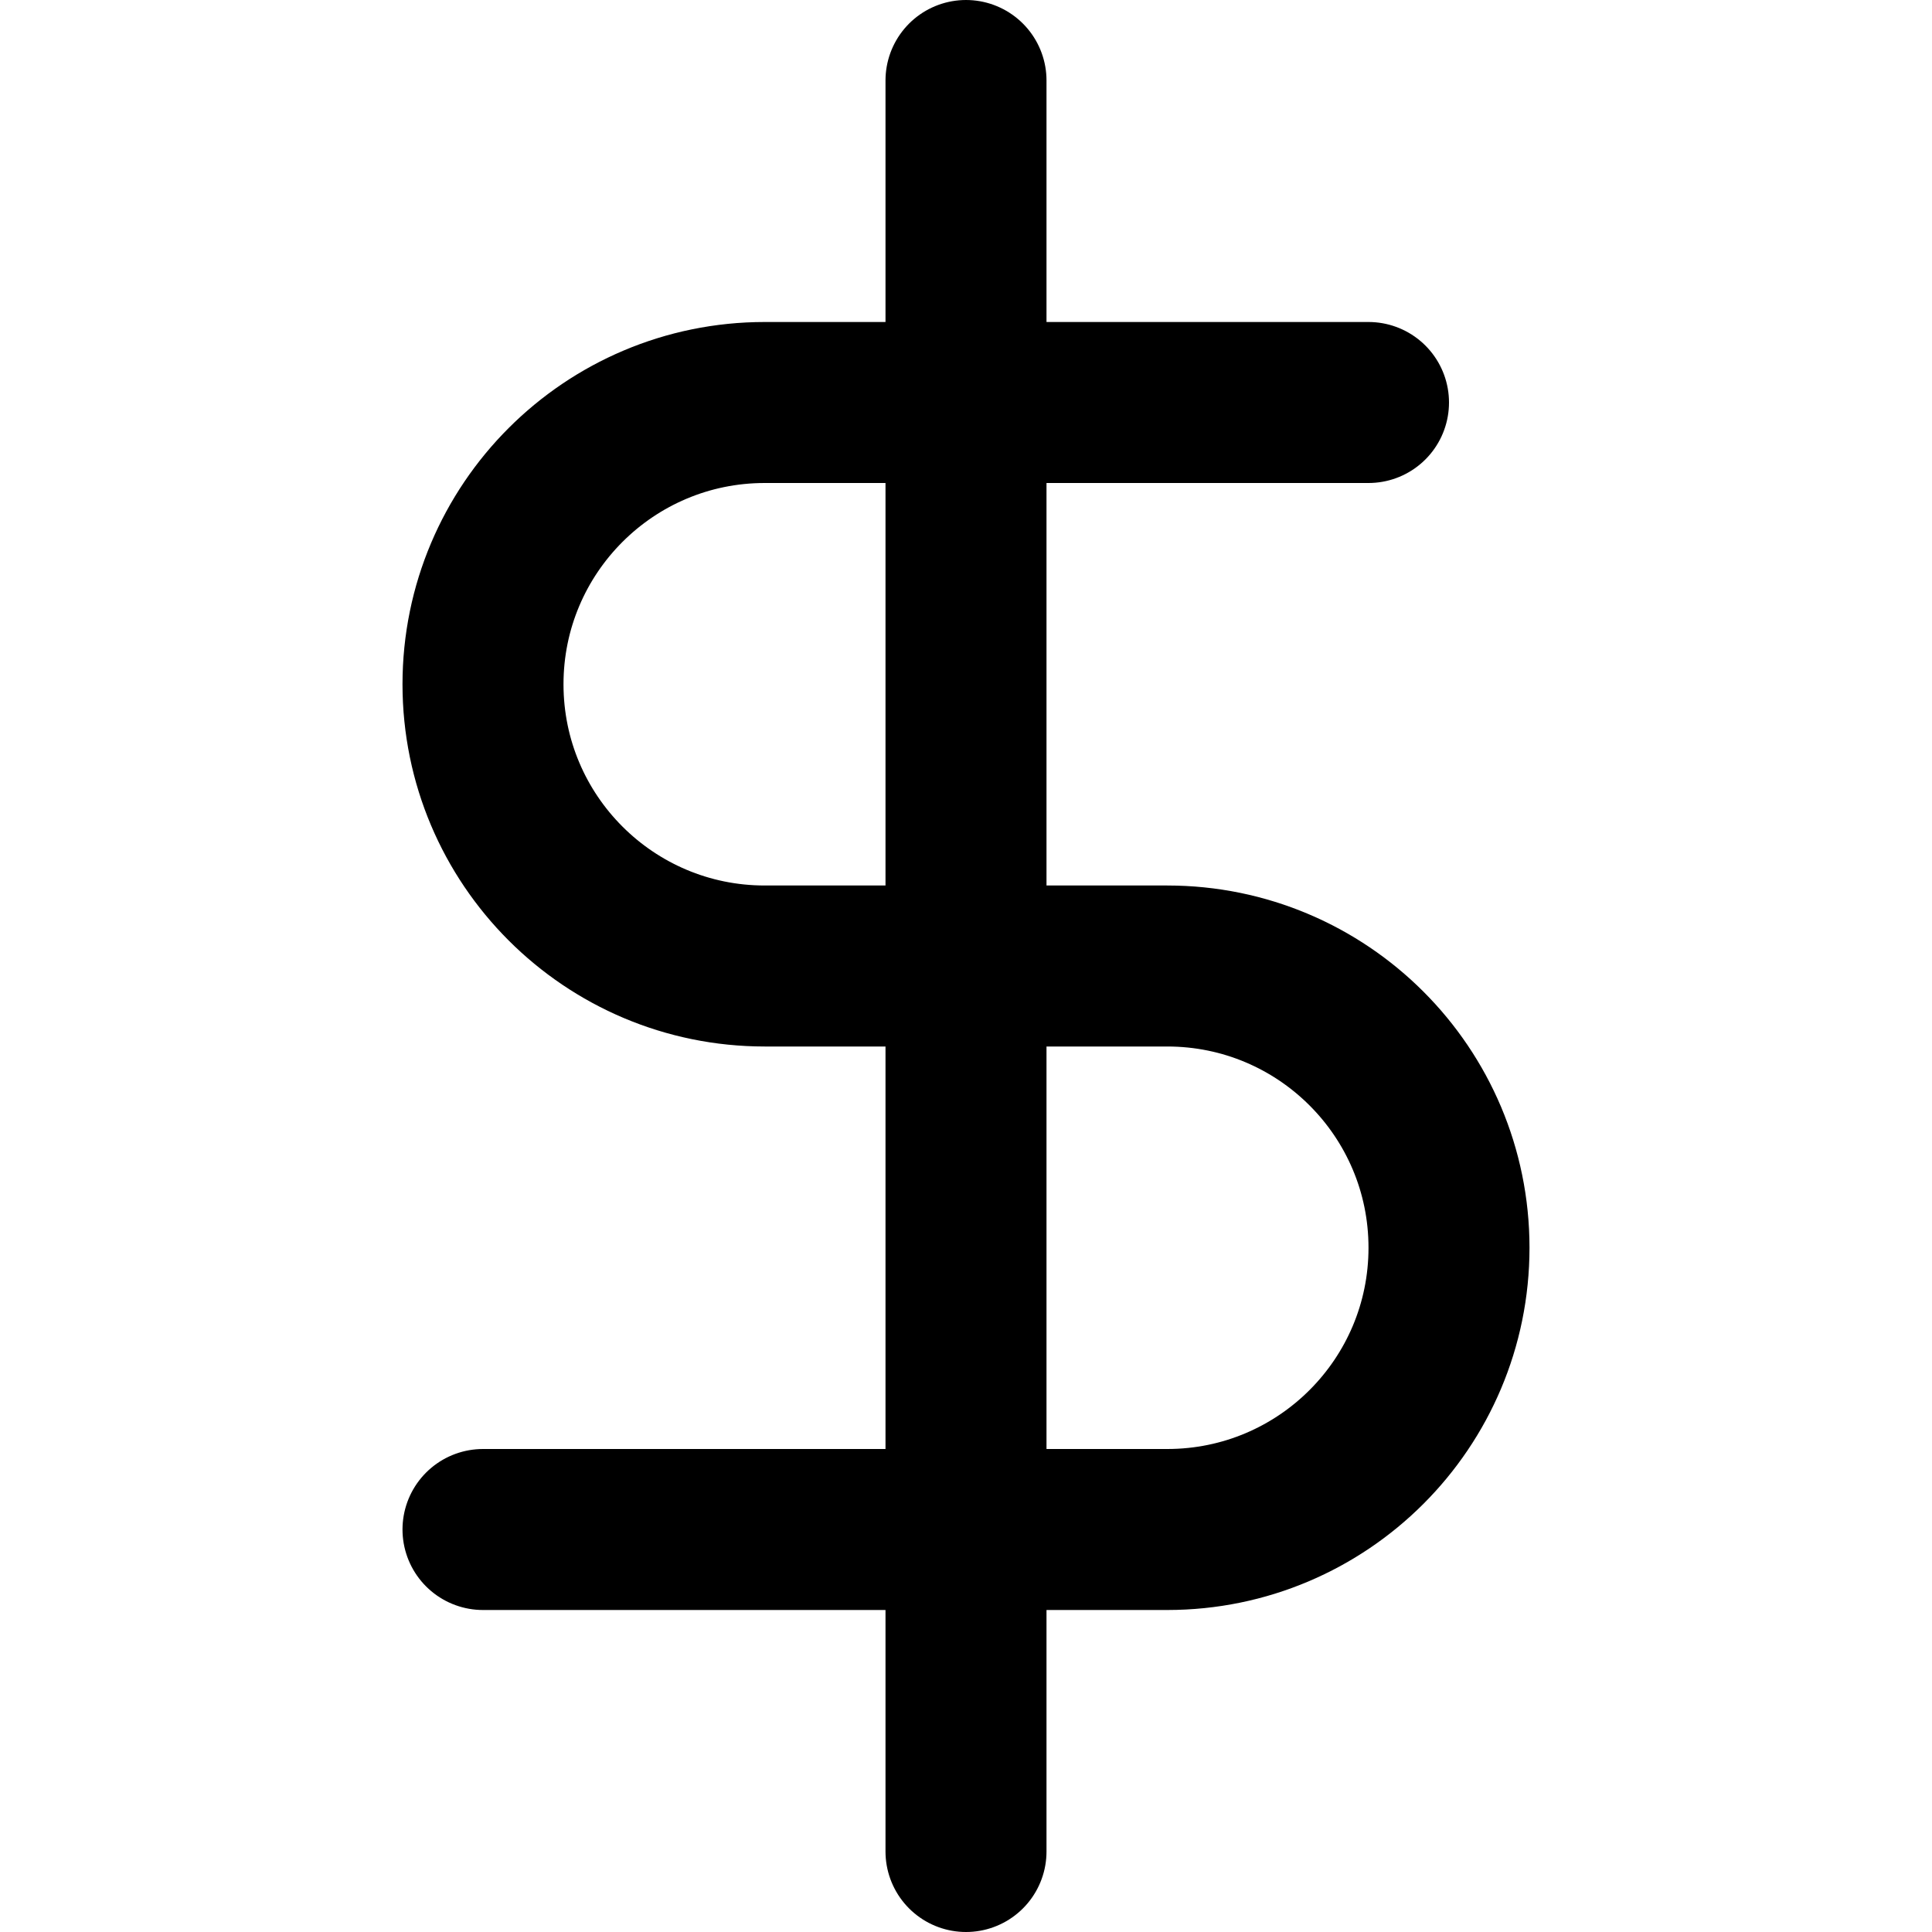
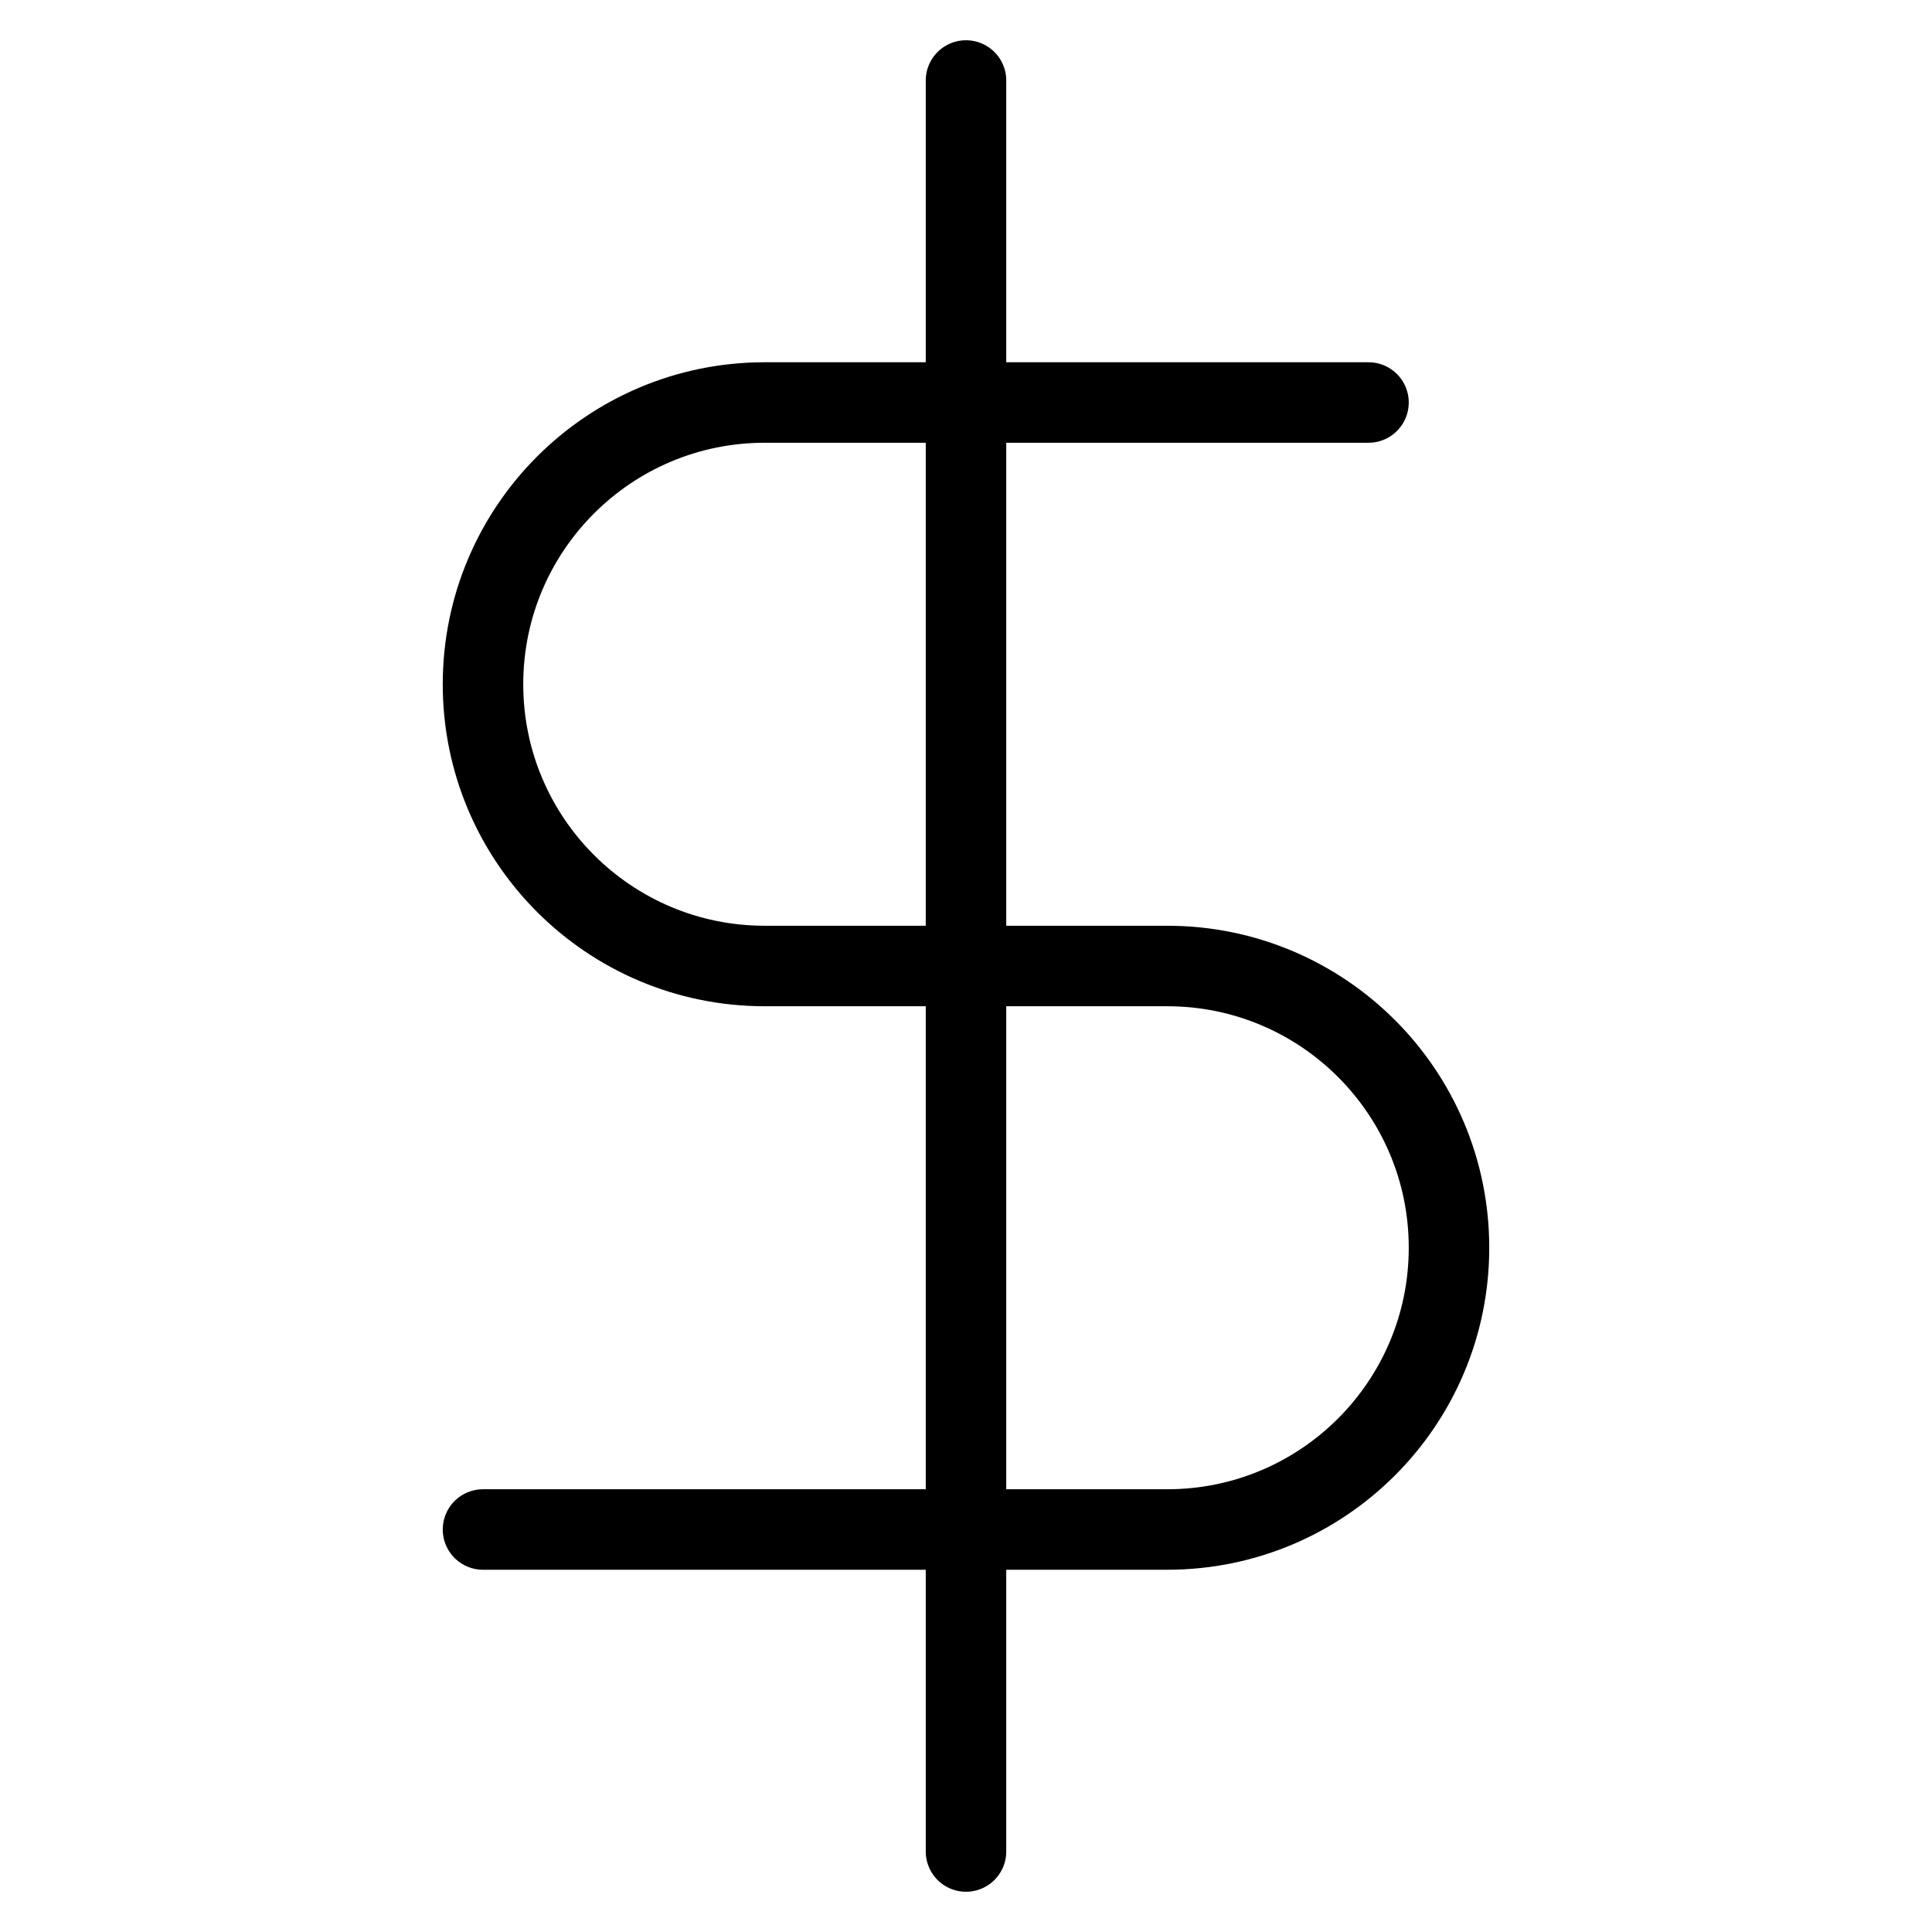
- <svg xmlns="http://www.w3.org/2000/svg" width="24" height="24" viewBox="0 0 24 24" fill="none" stroke="currentColor" stroke-width="2" stroke-linecap="round" stroke-linejoin="round">
+ <svg xmlns="http://www.w3.org/2000/svg" width="24" height="24" viewBox="0 0 24 24" fill="none" stroke="currentColor" stroke-width="1" stroke-linecap="round" stroke-linejoin="round">
  <line x1="12" y1="1" x2="12" y2="23" />
  <path d="M17 5H9.5a3.5 3.5 0 0 0 0 7h5a3.5 3.5 0 0 1 0 7H6" />
</svg>
